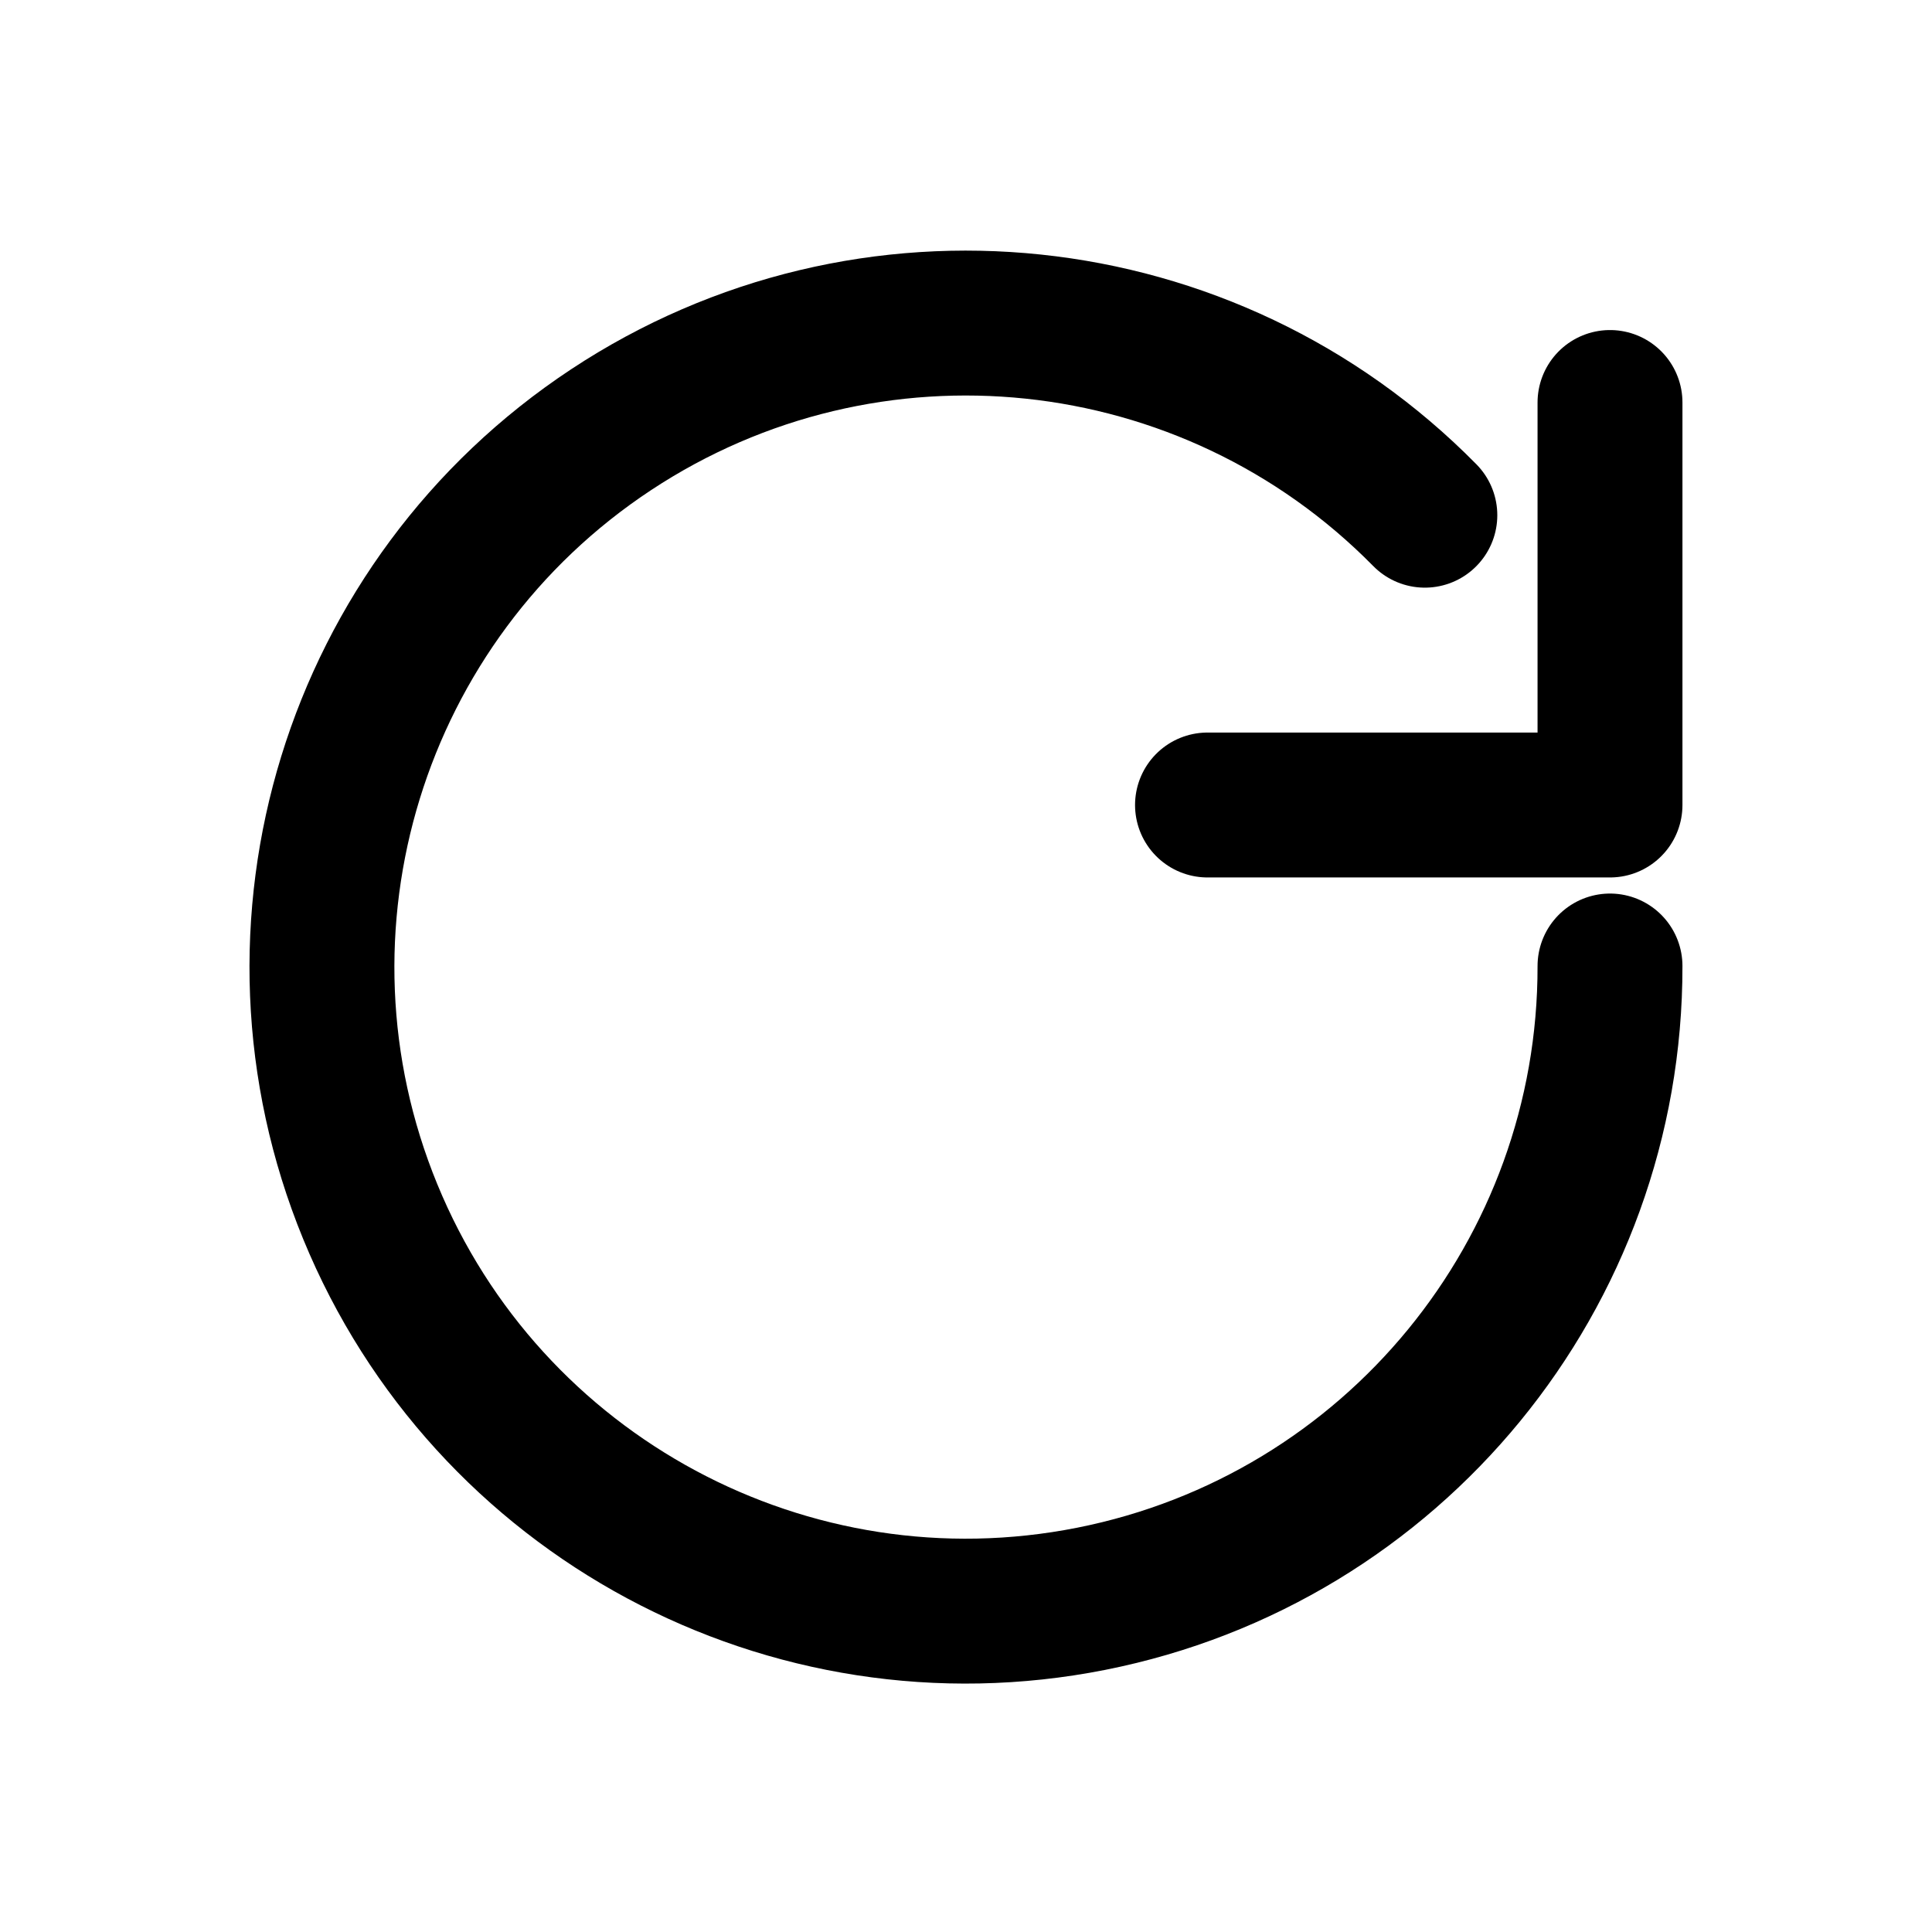
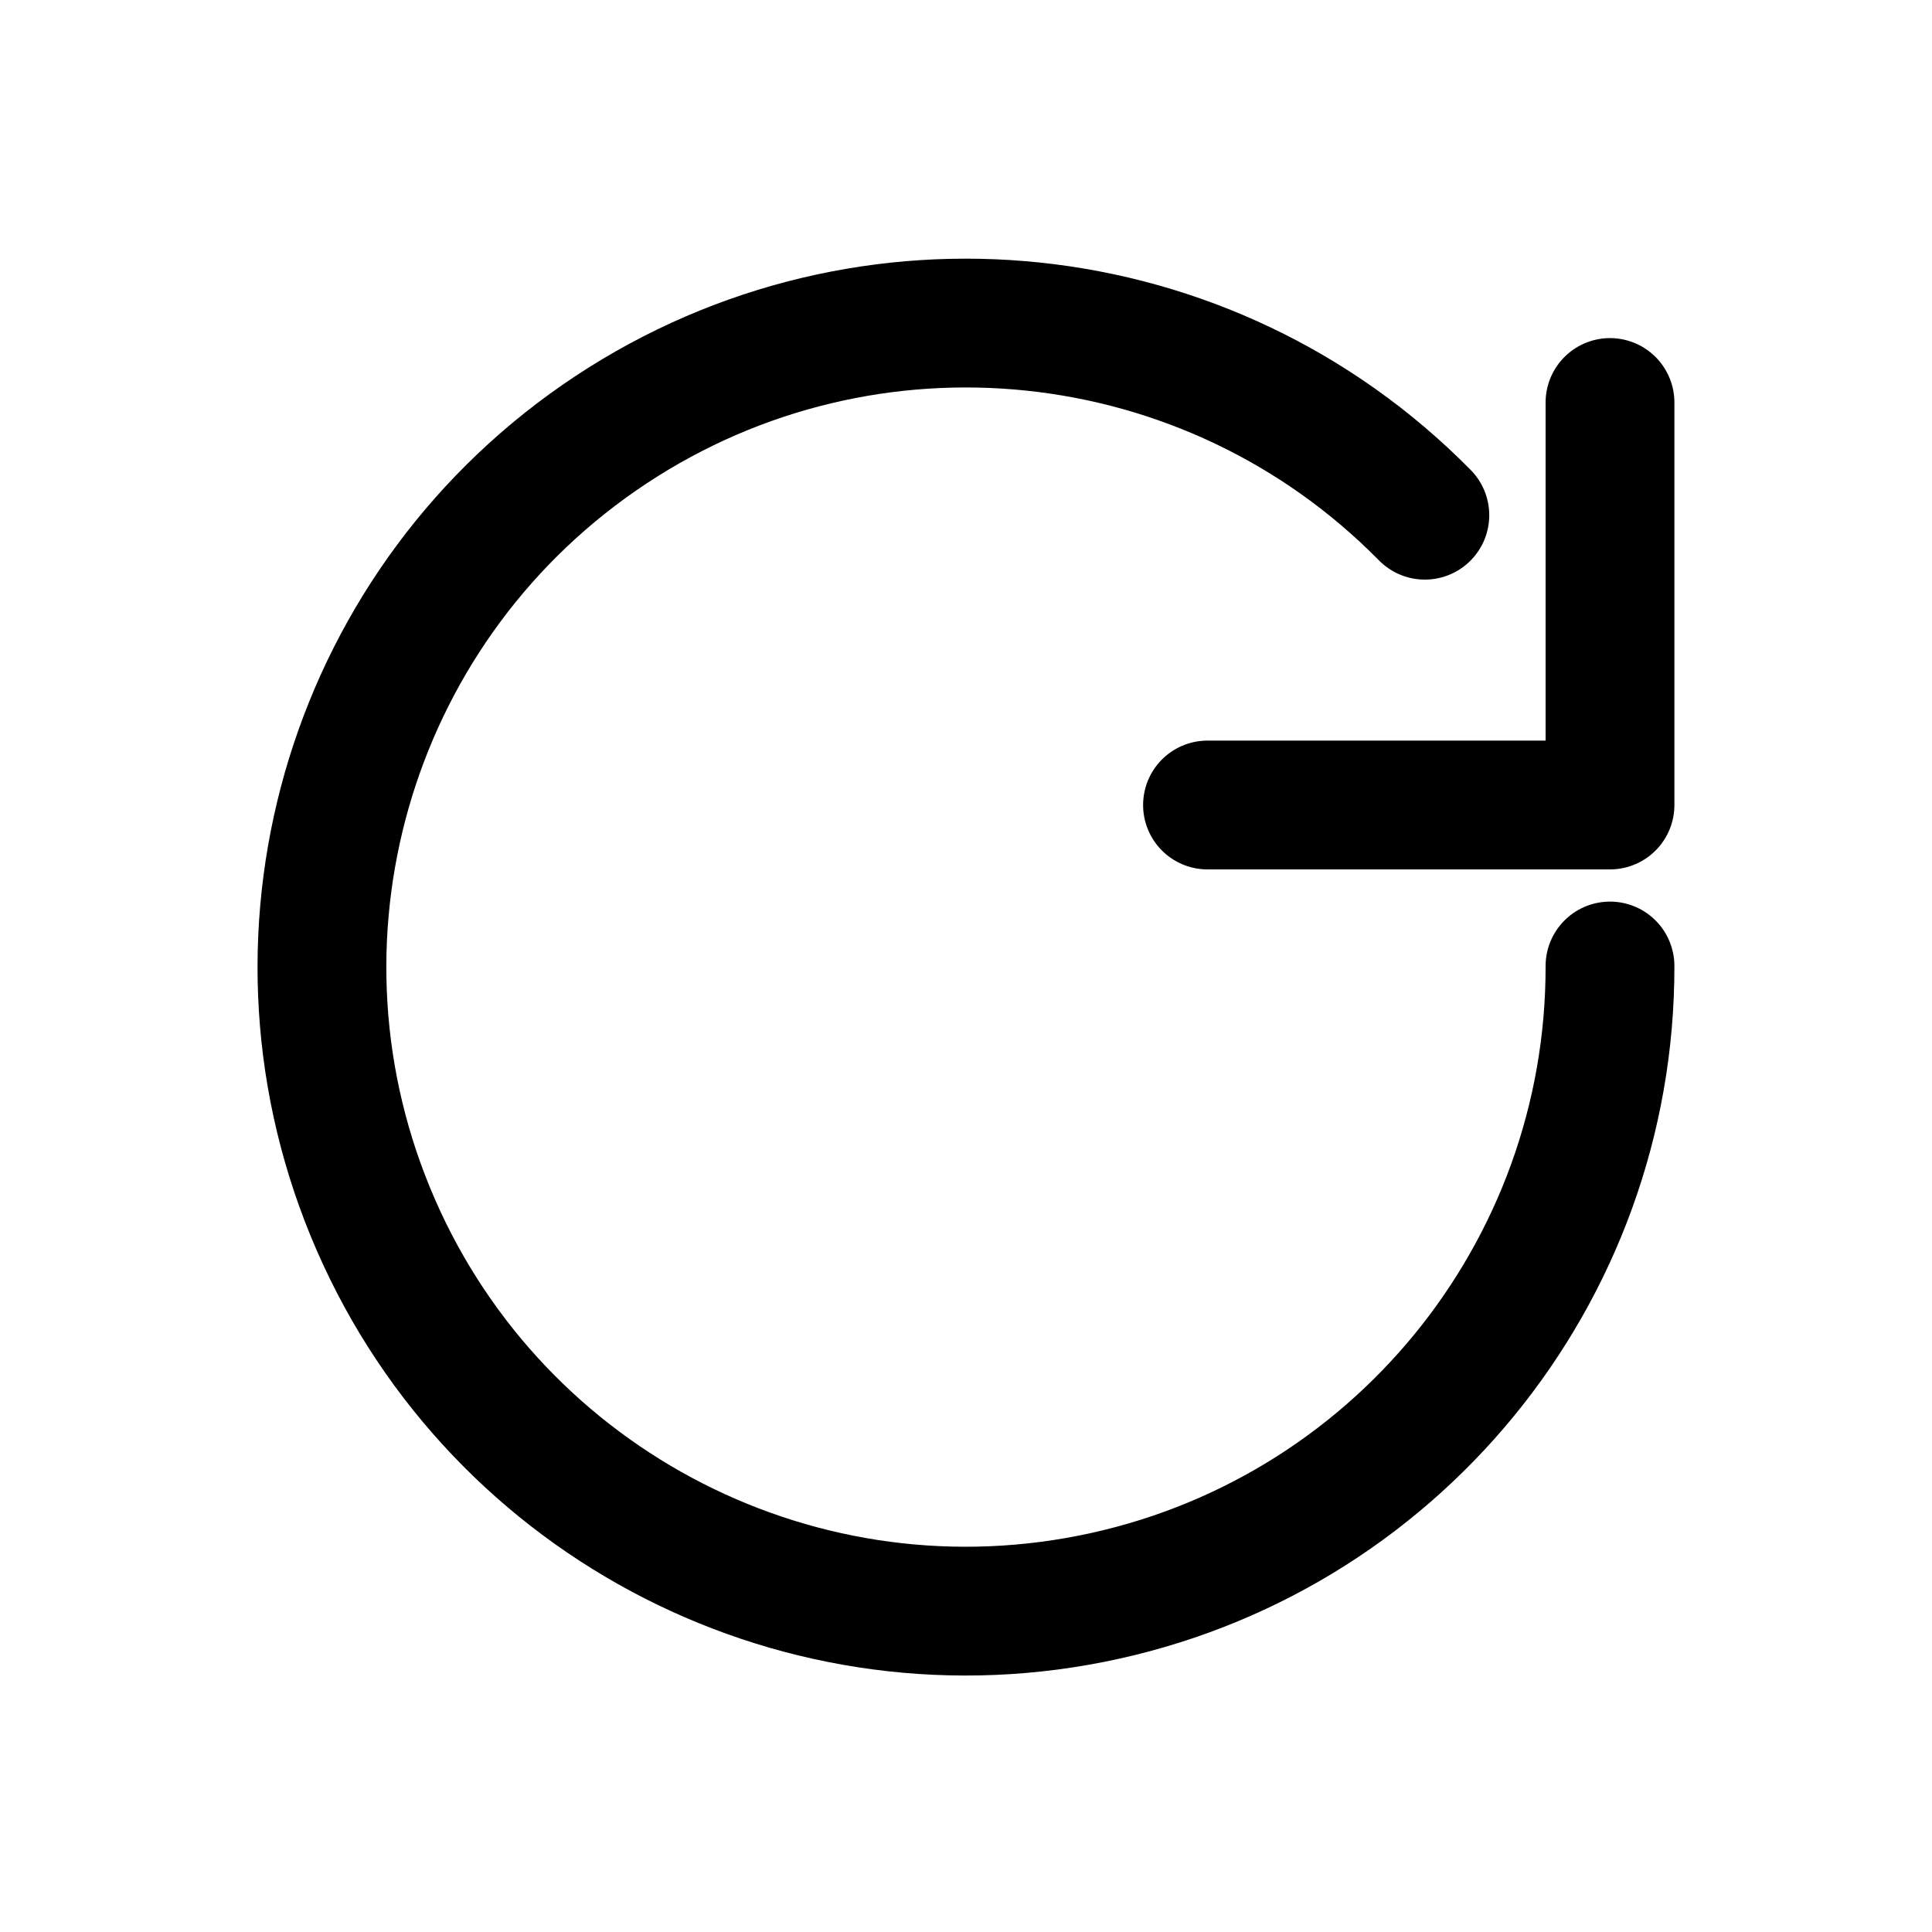
- <svg xmlns="http://www.w3.org/2000/svg" viewBox="0 0 24 24" fill="none" stroke="currentColor" stroke-width="1.8" stroke-linecap="round" stroke-linejoin="round">
+ <svg xmlns="http://www.w3.org/2000/svg" viewBox="0 0 24 24" fill="none" stroke="currentColor" stroke-width="1.6" stroke-linecap="round" stroke-linejoin="round">
  <path d="M20 12a8 8 0 1 1-2.3-5.6" />
  <path d="M20 5v5h-5" />
</svg>
